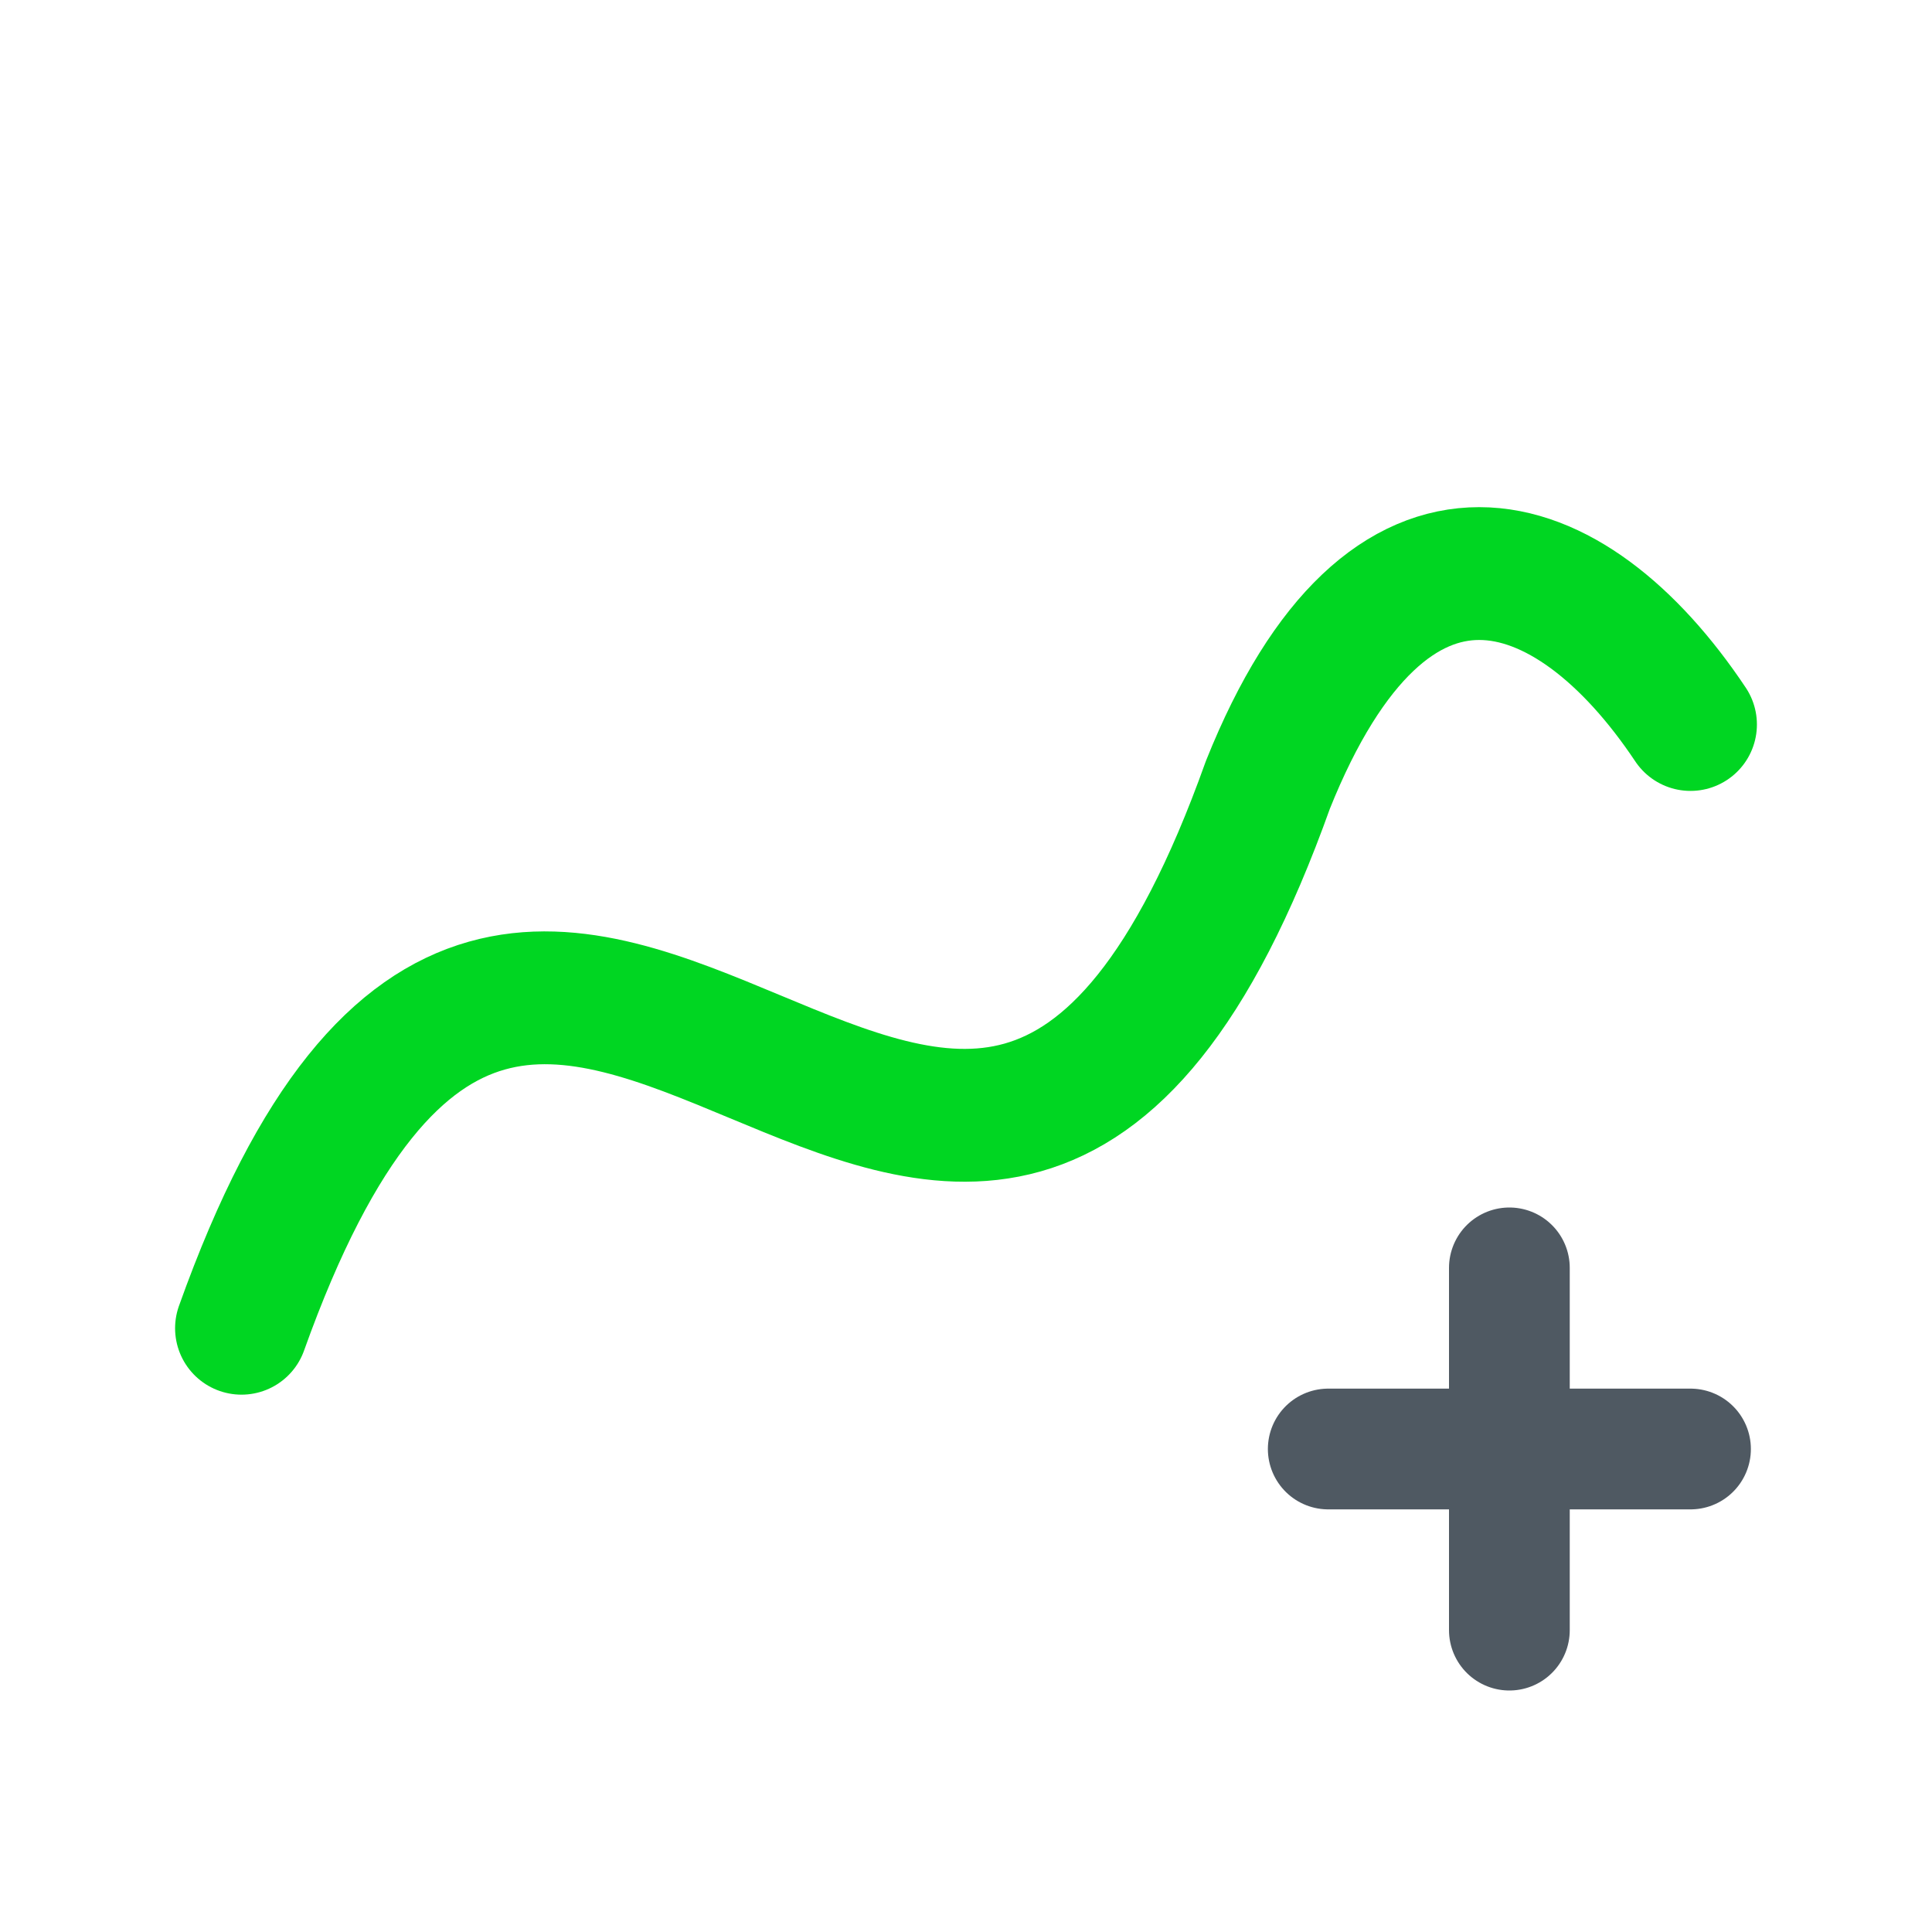
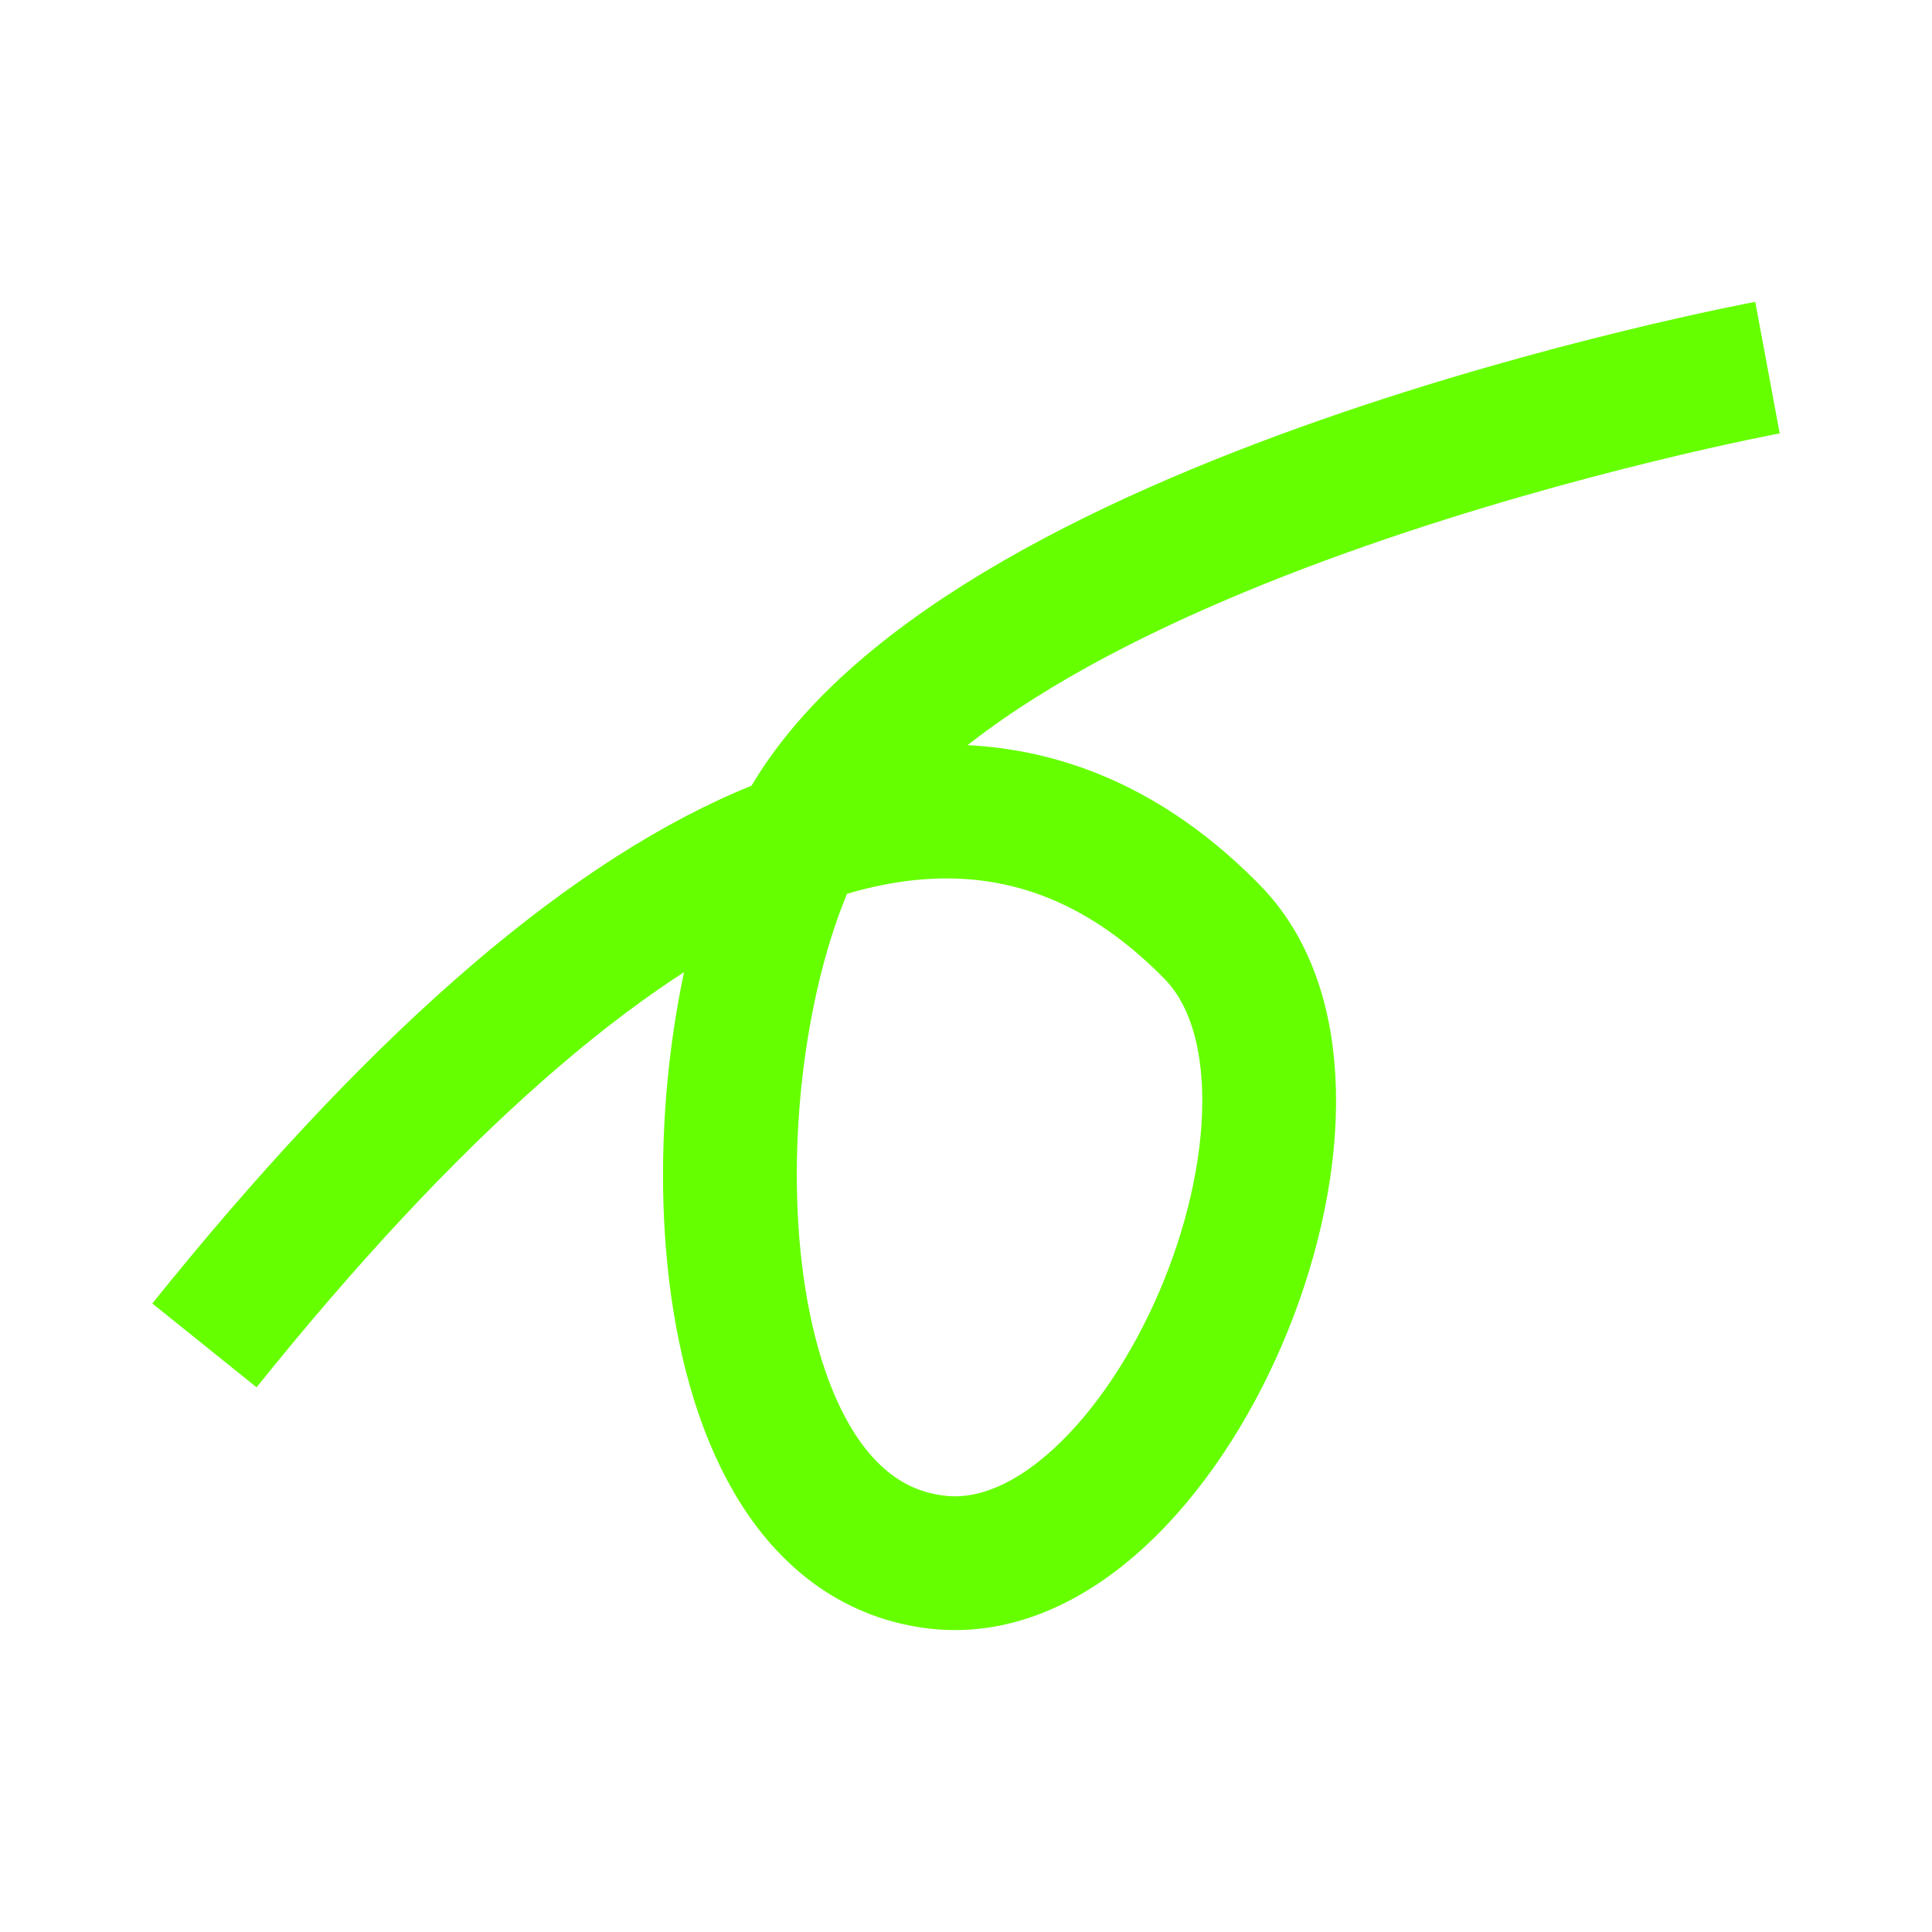
- <svg xmlns="http://www.w3.org/2000/svg" width="32" height="32" viewBox="0 0 32 32">
-   <path d="M4 22c5-14 12 5 17-9 2-5 5-4 7-1" fill="none" stroke="#00d622" stroke-width="2.2" stroke-linecap="round" stroke-linejoin="round" />
-   <path d="M22 24h6M25 21v6" fill="none" stroke="#4f5962" stroke-width="2" stroke-linecap="round" />
+ <svg xmlns="http://www.w3.org/2000/svg" width="32" height="32" viewBox="0 0 32 32" version="1.1" id="svg2">
+   <defs id="defs2" />
+   <path style="fill:none;stroke:#66ff00;stroke-width:2.216;paint-order:markers stroke fill" d="M 3.386,22.284 C 10.096,13.936 15.875,11.142 20.082,15.441 c 2.653,2.712 -0.773,10.851 -4.544,10.435 C 11.497,25.431 11.407,17.539 13.224,13.902 15.885,8.579 29.275,6.089 29.275,6.089" id="path2" />
</svg>
